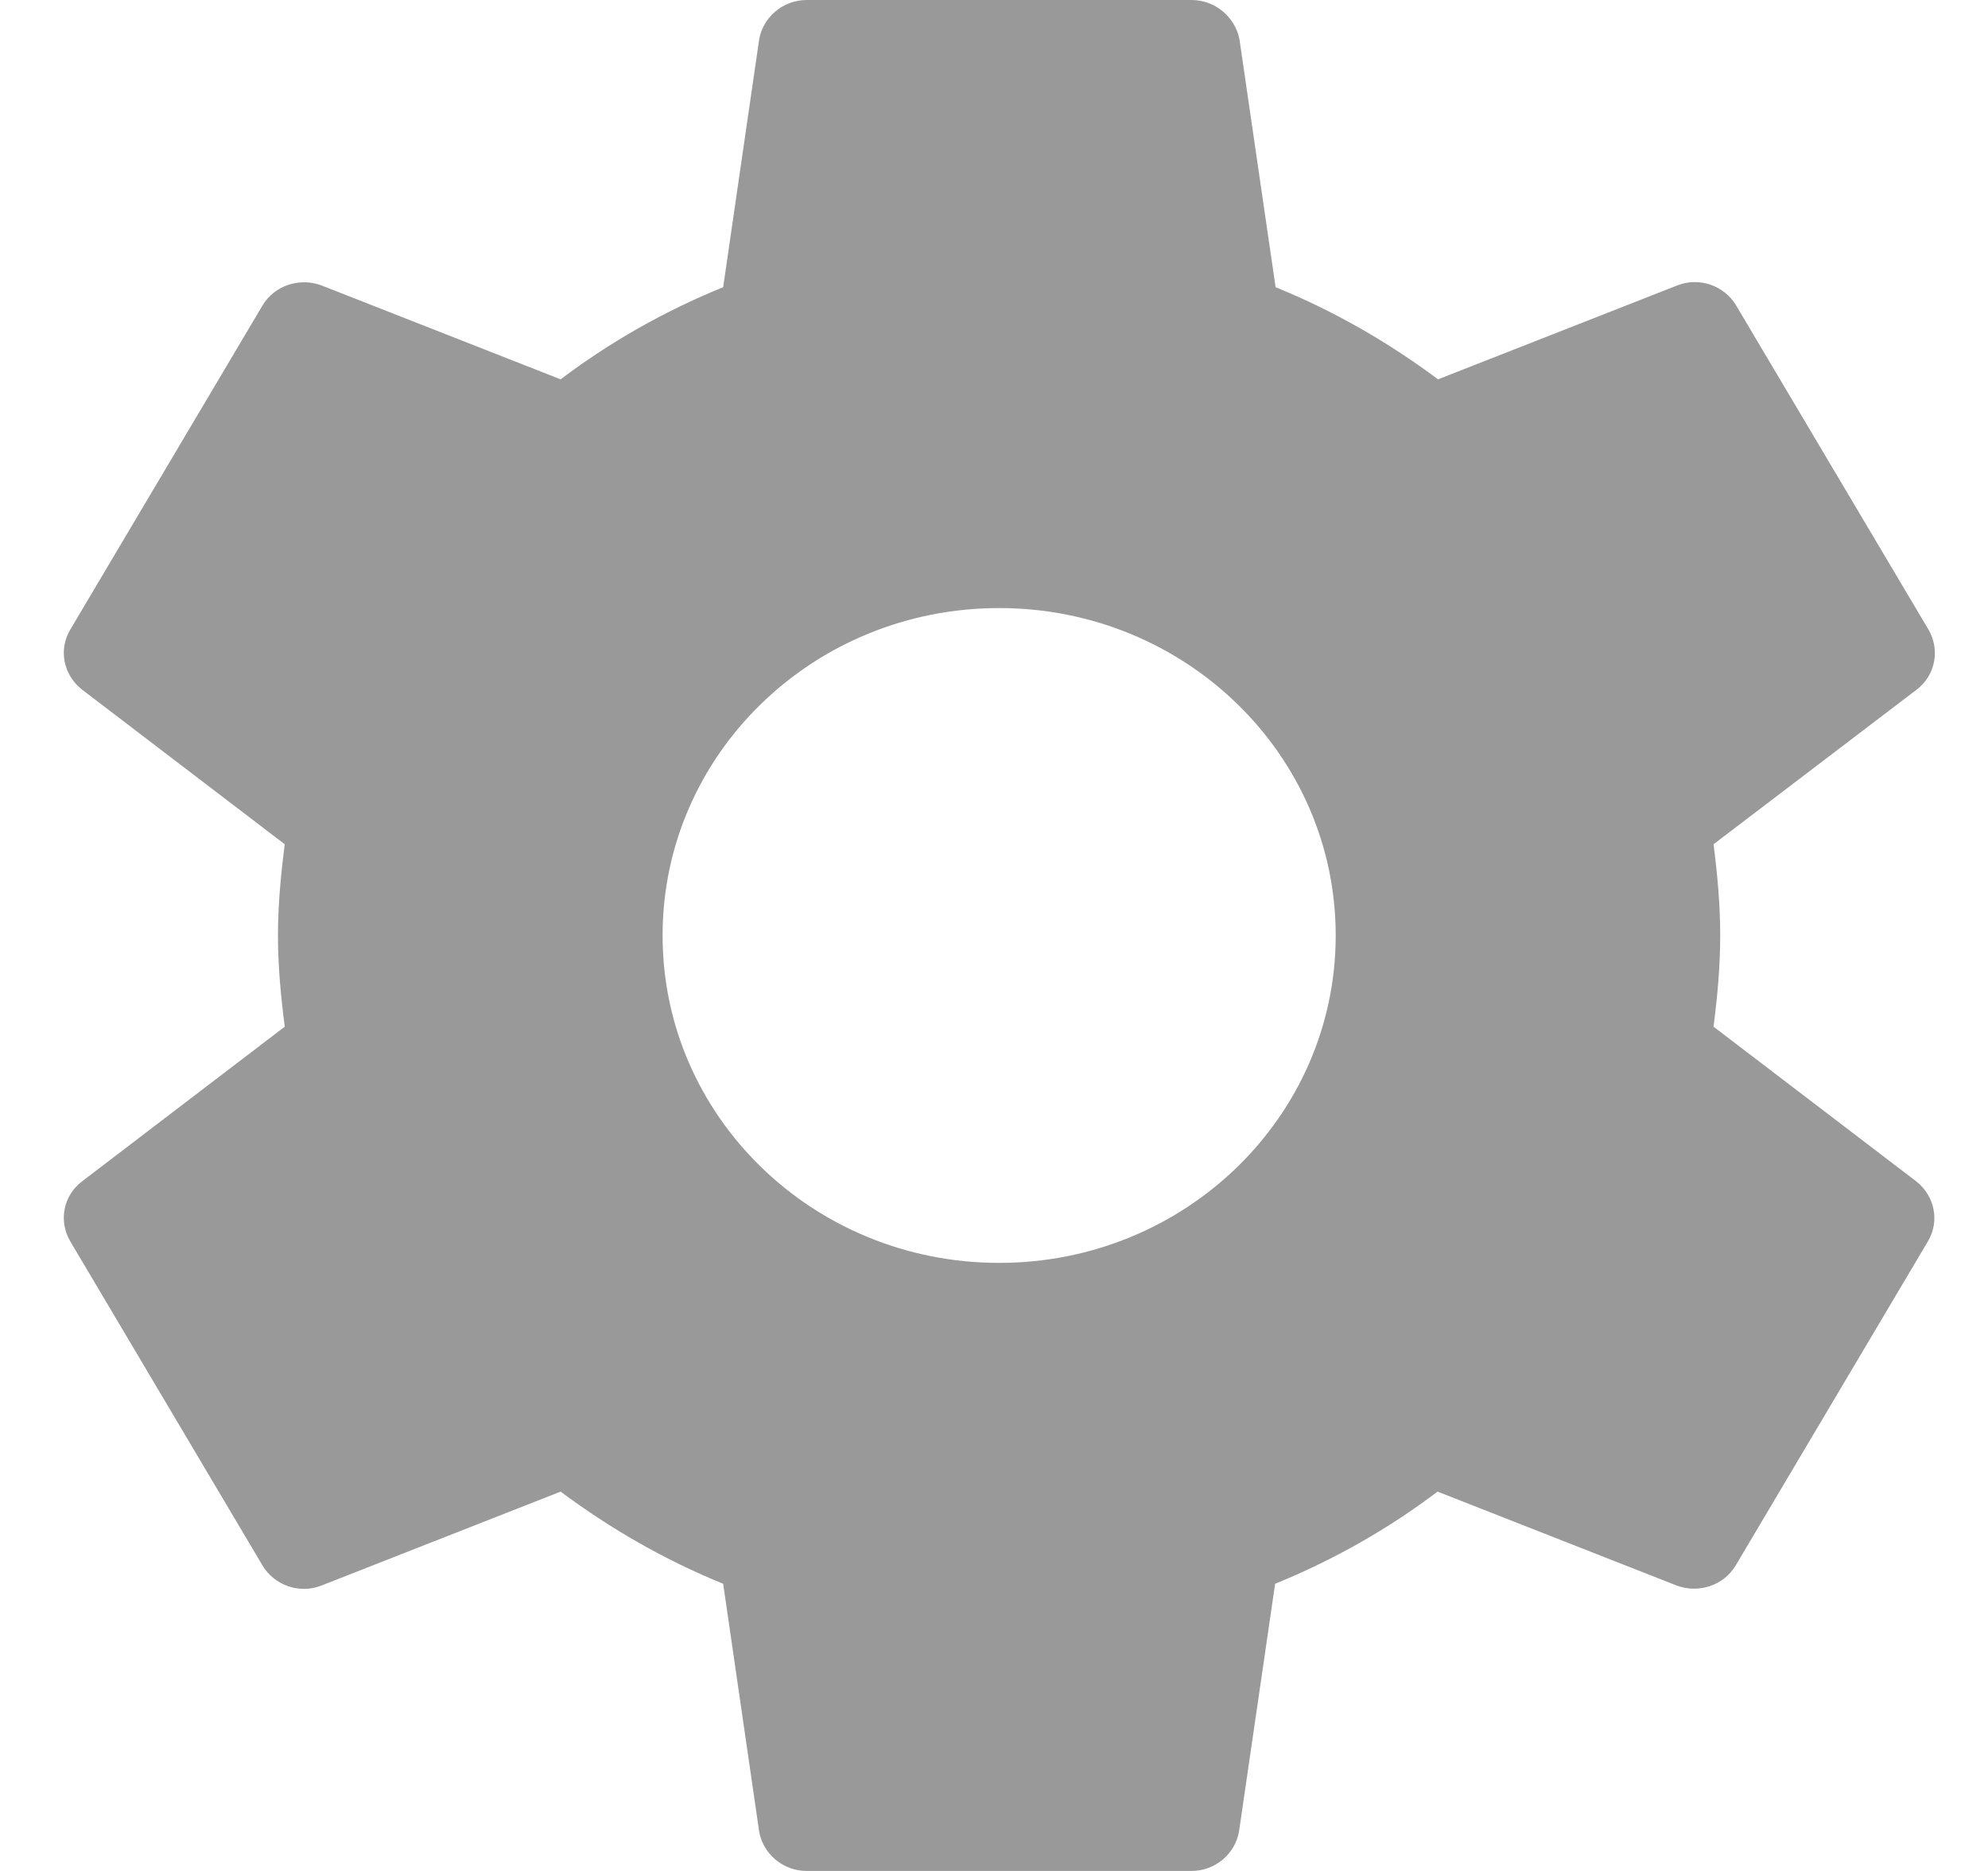
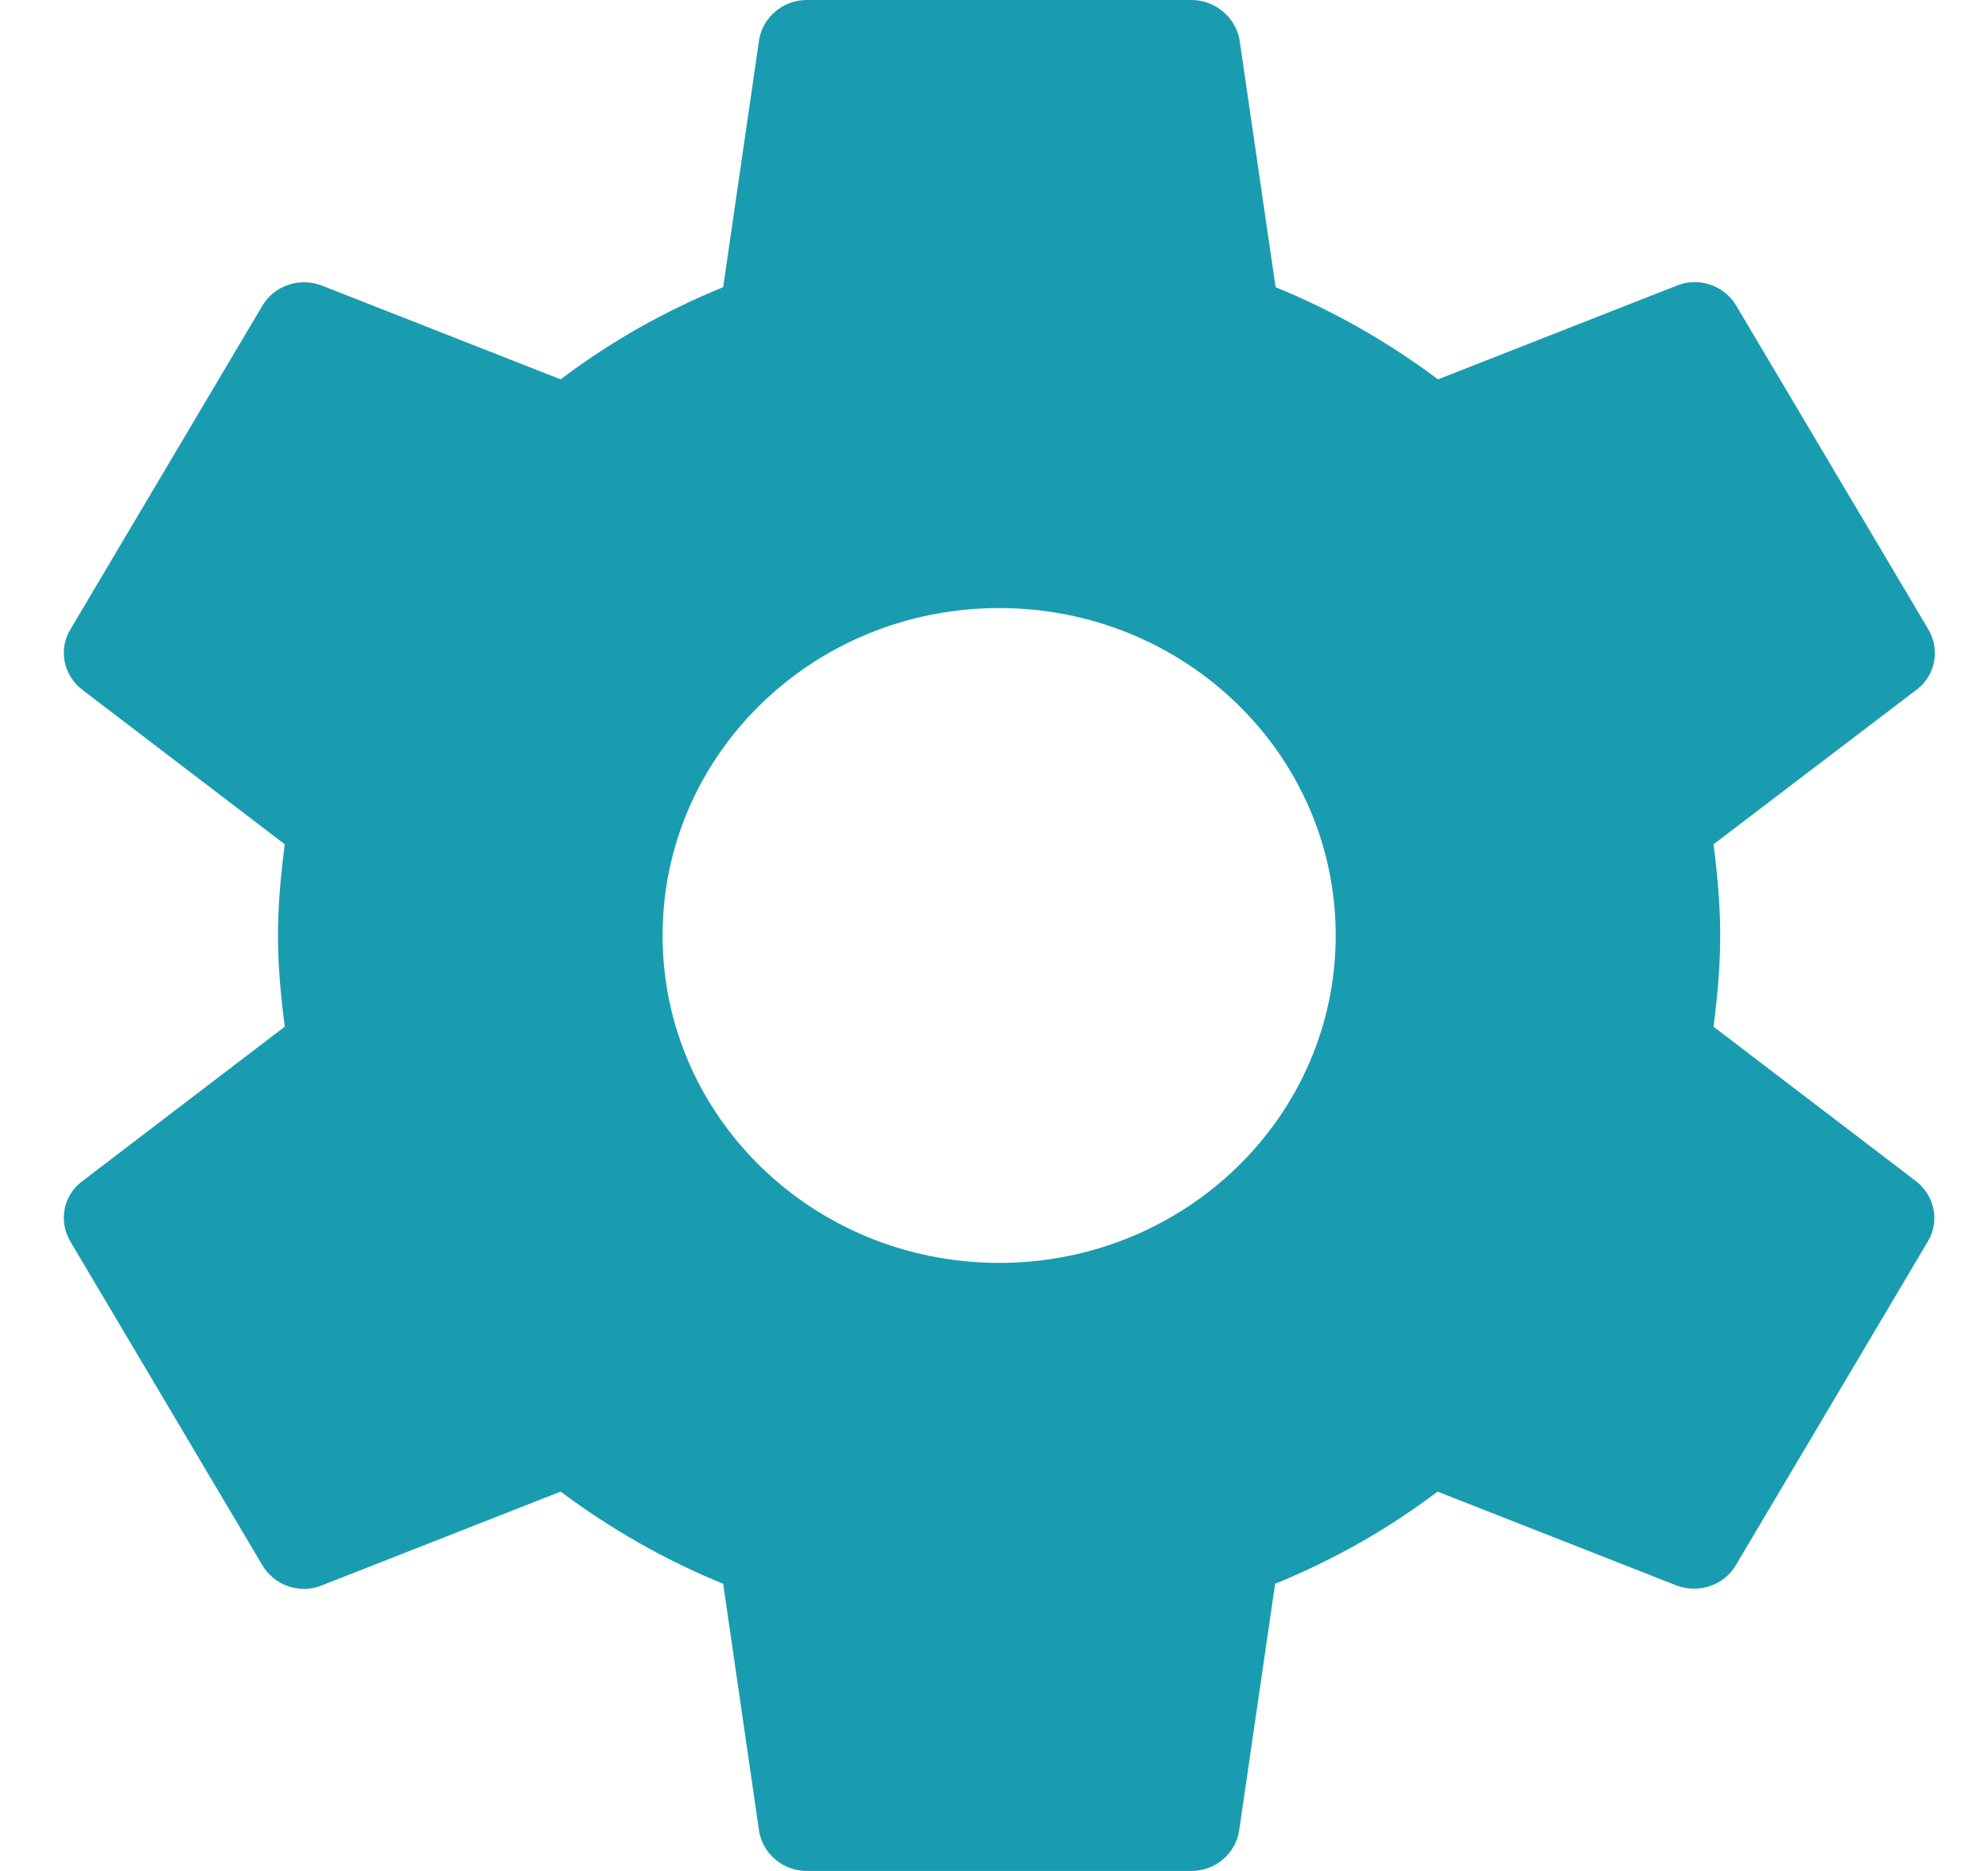
<svg xmlns="http://www.w3.org/2000/svg" width="17px" height="16px" viewBox="0 0 17 16" version="1.1">
-   <g id="#MB_Settings&amp;Members-Page" stroke="none" stroke-width="1" fill="none" fill-rule="evenodd">
-     <g id="2_Settings_General_MG" transform="translate(-1094, -82)" fill="#999999">
-       <g id="bttn-Settings" transform="translate(1075, 75)">
-         <path d="M33.653,15.78 C33.686,15.524 33.71,15.264 33.71,15 C33.71,14.736 33.686,14.476 33.653,14.22 L35.392,12.896 C35.548,12.776 35.593,12.56 35.491,12.384 L33.846,9.612 C33.743,9.44 33.53,9.368 33.345,9.44 L31.297,10.244 C30.874,9.928 30.409,9.66 29.908,9.456 L29.599,7.336 C29.562,7.148 29.394,7 29.188,7 L25.899,7 C25.694,7 25.525,7.148 25.492,7.336 L25.184,9.456 C24.682,9.66 24.218,9.924 23.794,10.244 L21.747,9.44 C21.562,9.372 21.348,9.44 21.245,9.612 L19.601,12.384 C19.498,12.556 19.543,12.772 19.7,12.896 L21.435,14.22 C21.402,14.476 21.377,14.736 21.377,15 C21.377,15.264 21.402,15.524 21.435,15.78 L19.7,17.104 C19.543,17.224 19.498,17.44 19.601,17.616 L21.245,20.388 C21.348,20.56 21.562,20.632 21.747,20.56 L23.794,19.756 C24.218,20.072 24.682,20.34 25.184,20.544 L25.492,22.664 C25.525,22.852 25.694,23 25.899,23 L29.188,23 C29.394,23 29.562,22.852 29.595,22.664 L29.904,20.544 C30.405,20.34 30.87,20.076 31.293,19.756 L33.34,20.56 C33.525,20.628 33.739,20.56 33.842,20.388 L35.486,17.616 C35.589,17.444 35.544,17.228 35.388,17.104 L33.653,15.78 L33.653,15.78 Z M27.544,17.8 C25.953,17.8 24.666,16.548 24.666,15 C24.666,13.452 25.953,12.2 27.544,12.2 C29.135,12.2 30.422,13.452 30.422,15 C30.422,16.548 29.135,17.8 27.544,17.8 L27.544,17.8 Z" id="Shape" />
-       </g>
-     </g>
+   <g transform="translate(-19, -7)">
+     <path fill="#1A9CB0" fill-rule="evenodd" d="M33.653,15.78 C33.686,15.524 33.71,15.264 33.71,15 C33.71,14.736 33.686,14.476 33.653,14.22 L35.392,12.896 C35.548,12.776 35.593,12.56 35.491,12.384 L33.846,9.612 C33.743,9.44 33.53,9.368 33.345,9.44 L31.297,10.244 C30.874,9.928 30.409,9.66 29.908,9.456 L29.599,7.336 C29.562,7.148 29.394,7 29.188,7 L25.899,7 C25.694,7 25.525,7.148 25.492,7.336 L25.184,9.456 C24.682,9.66 24.218,9.924 23.794,10.244 L21.747,9.44 C21.562,9.372 21.348,9.44 21.245,9.612 L19.601,12.384 C19.498,12.556 19.543,12.772 19.7,12.896 L21.435,14.22 C21.402,14.476 21.377,14.736 21.377,15 C21.377,15.264 21.402,15.524 21.435,15.78 L19.7,17.104 C19.543,17.224 19.498,17.44 19.601,17.616 L21.245,20.388 C21.348,20.56 21.562,20.632 21.747,20.56 L23.794,19.756 C24.218,20.072 24.682,20.34 25.184,20.544 L25.492,22.664 C25.525,22.852 25.694,23 25.899,23 L29.188,23 C29.394,23 29.562,22.852 29.595,22.664 L29.904,20.544 C30.405,20.34 30.87,20.076 31.293,19.756 L33.34,20.56 C33.525,20.628 33.739,20.56 33.842,20.388 L35.486,17.616 C35.589,17.444 35.544,17.228 35.388,17.104 L33.653,15.78 L33.653,15.78 Z M27.544,17.8 C25.953,17.8 24.666,16.548 24.666,15 C24.666,13.452 25.953,12.2 27.544,12.2 C29.135,12.2 30.422,13.452 30.422,15 C30.422,16.548 29.135,17.8 27.544,17.8 L27.544,17.8 Z">
+         </path>
  </g>
</svg>
